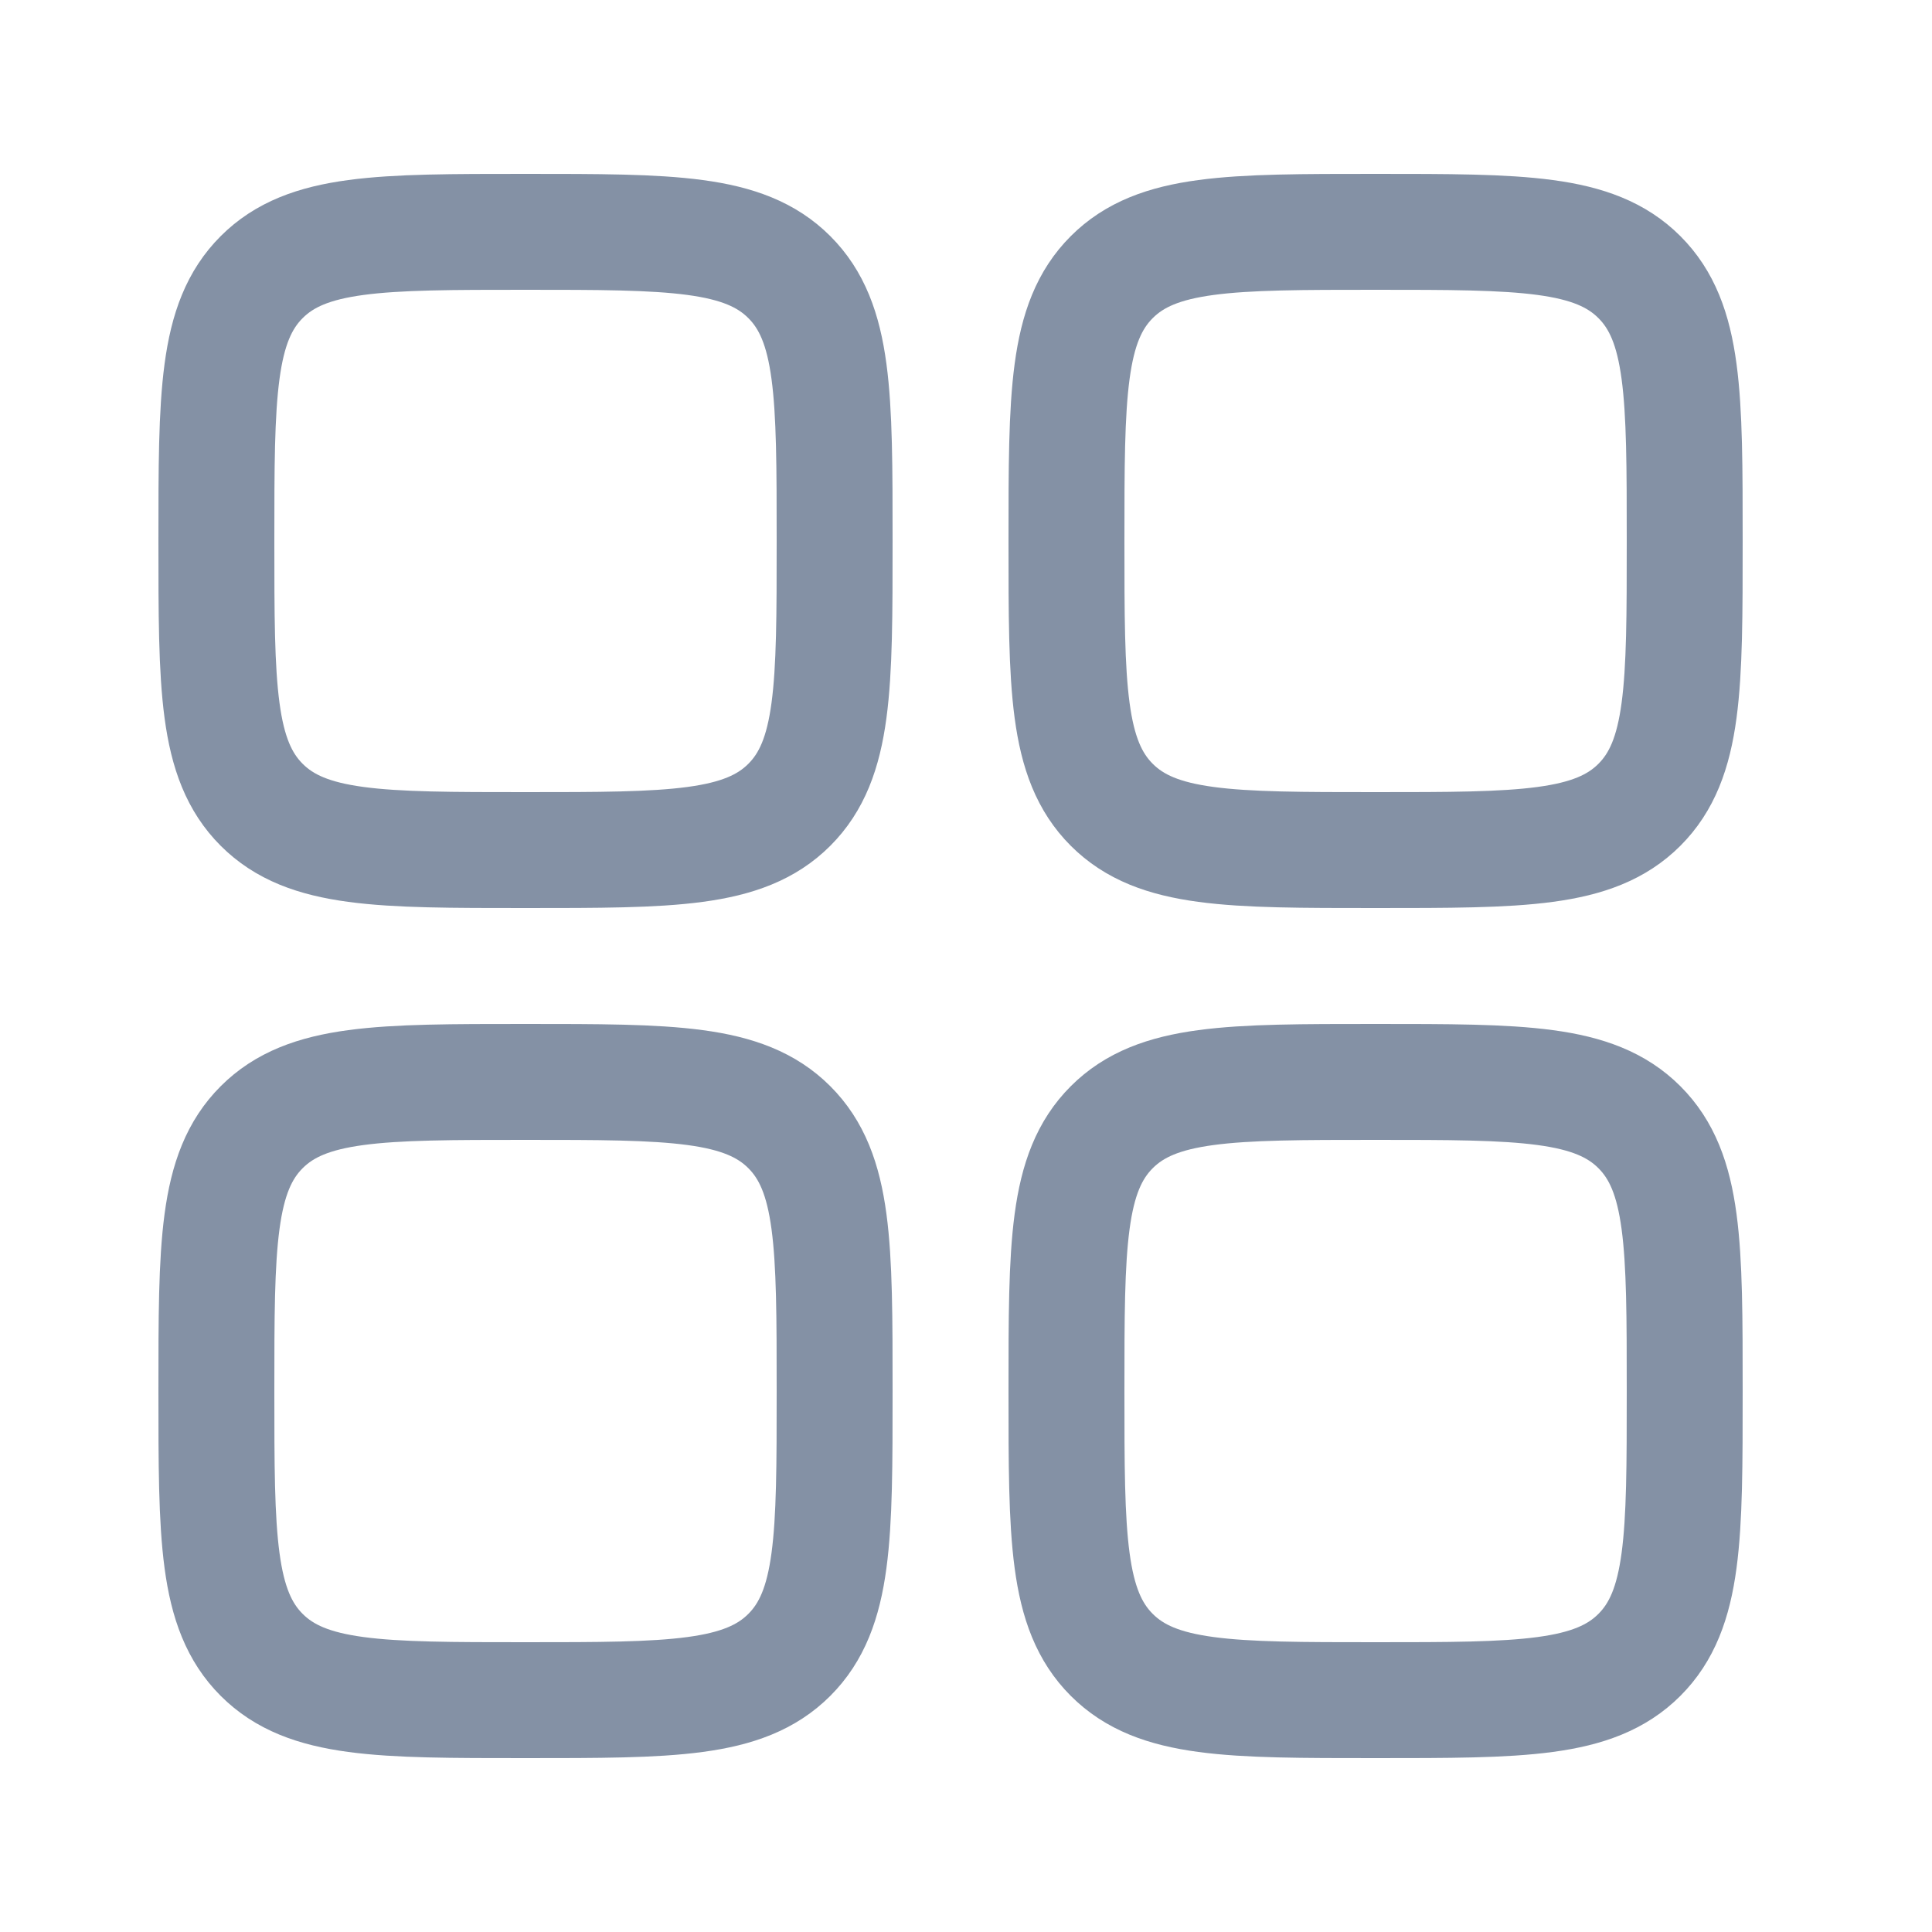
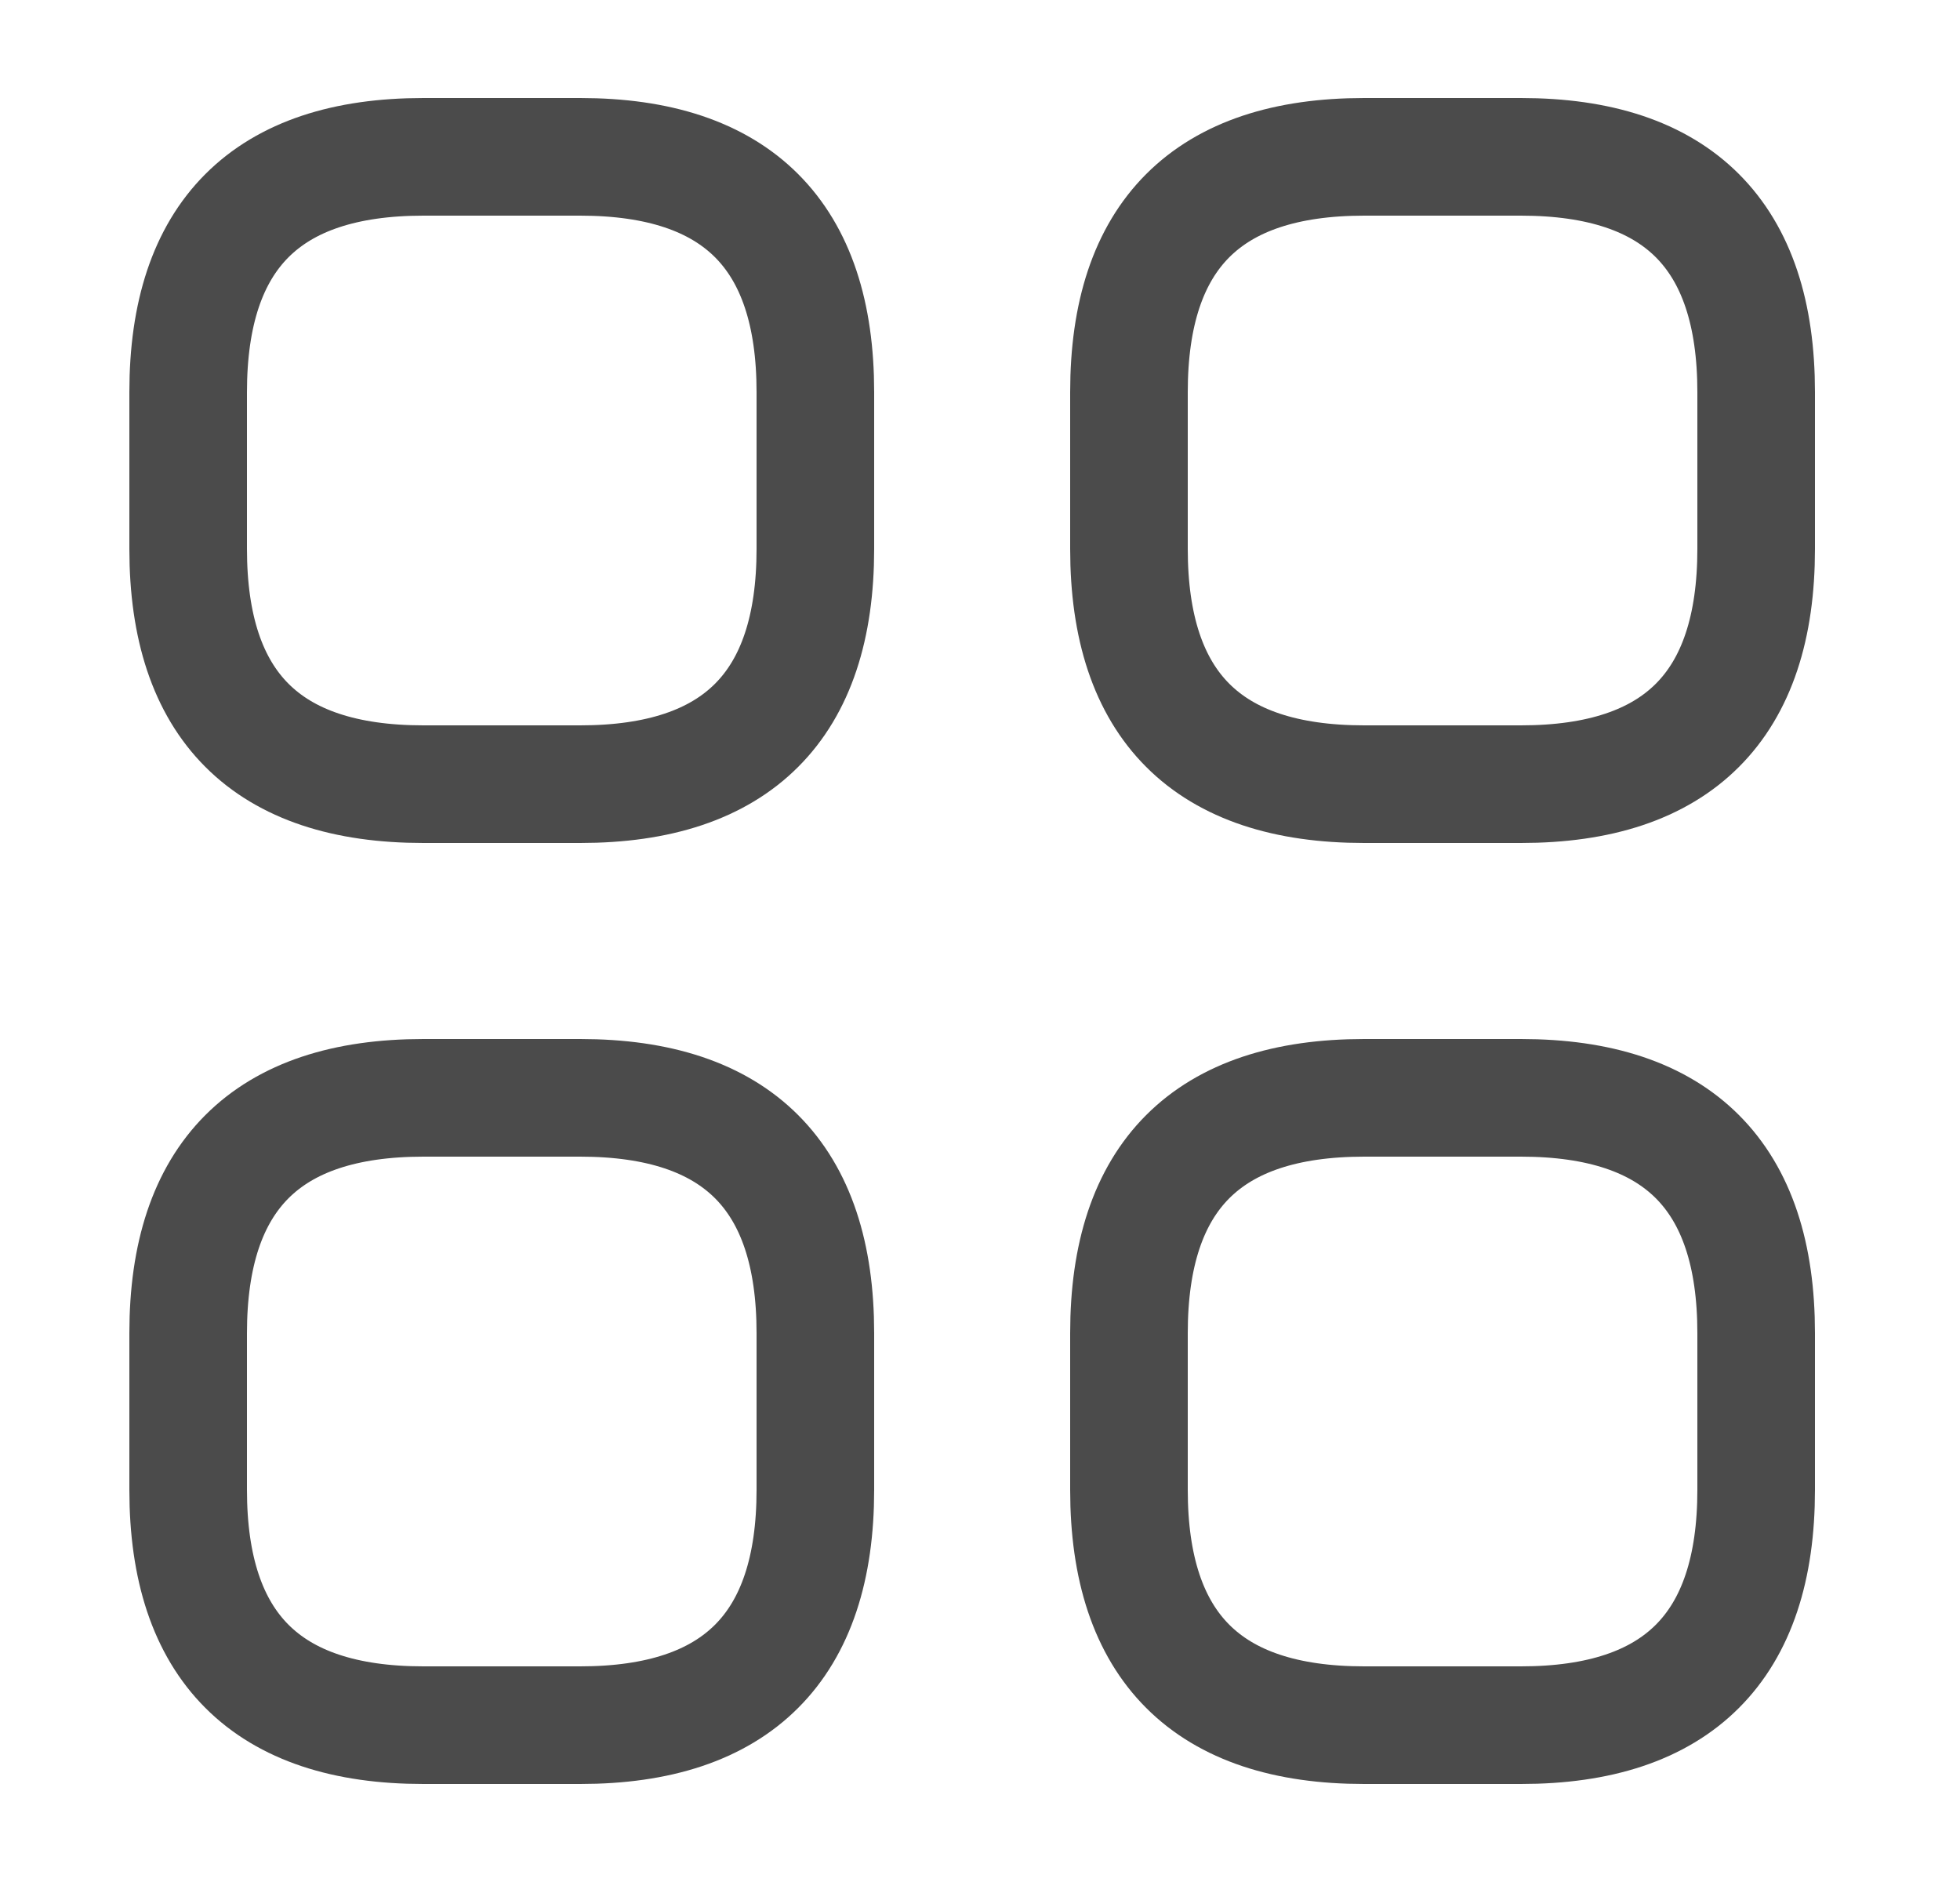
- <svg xmlns="http://www.w3.org/2000/svg" width="25" height="25" viewBox="0 0 25 25" fill="none">
-   <path d="M2.8 7C2.8 5.114 2.8 4.172 3.386 3.586C3.972 3 4.914 3 6.8 3C8.686 3 9.628 3 10.214 3.586C10.8 4.172 10.8 5.114 10.8 7C10.8 8.886 10.8 9.828 10.214 10.414C9.628 11 8.686 11 6.8 11C4.914 11 3.972 11 3.386 10.414C2.8 9.828 2.8 8.886 2.8 7Z" stroke="#8491A5" stroke-width="1.5" />
-   <path d="M13.8 18C13.8 16.114 13.8 15.172 14.386 14.586C14.972 14 15.914 14 17.8 14C19.686 14 20.628 14 21.214 14.586C21.8 15.172 21.8 16.114 21.8 18C21.8 19.886 21.8 20.828 21.214 21.414C20.628 22 19.686 22 17.8 22C15.914 22 14.972 22 14.386 21.414C13.8 20.828 13.8 19.886 13.8 18Z" stroke="#8491A5" stroke-width="1.5" />
-   <path d="M2.8 18C2.8 16.114 2.8 15.172 3.386 14.586C3.972 14 4.914 14 6.8 14C8.686 14 9.628 14 10.214 14.586C10.8 15.172 10.8 16.114 10.8 18C10.8 19.886 10.8 20.828 10.214 21.414C9.628 22 8.686 22 6.8 22C4.914 22 3.972 22 3.386 21.414C2.8 20.828 2.8 19.886 2.8 18Z" stroke="#8491A5" stroke-width="1.5" />
-   <path d="M13.8 7C13.8 5.114 13.8 4.172 14.386 3.586C14.972 3 15.914 3 17.8 3C19.686 3 20.628 3 21.214 3.586C21.8 4.172 21.8 5.114 21.8 7C21.8 8.886 21.8 9.828 21.214 10.414C20.628 11 19.686 11 17.8 11C15.914 11 14.972 11 14.386 10.414C13.8 9.828 13.8 8.886 13.8 7Z" stroke="#8491A5" stroke-width="1.5" />
+ <svg xmlns="http://www.w3.org/2000/svg" width="25" height="24" viewBox="0 0 25 24" fill="none">
+   <path d="M5.4 10H7.4C9.4 10 10.4 9 10.4 7V5C10.4 3 9.4 2 7.4 2H5.4C3.4 2 2.4 3 2.4 5V7C2.4 9 3.4 10 5.4 10Z" stroke="#4B4B4B" stroke-width="1.5" stroke-miterlimit="10" stroke-linecap="round" stroke-linejoin="round" />
+   <path d="M17.4 10H19.4C21.4 10 22.4 9 22.4 7V5C22.4 3 21.4 2 19.4 2H17.4C15.4 2 14.4 3 14.4 5V7C14.4 9 15.4 10 17.4 10Z" stroke="#4B4B4B" stroke-width="1.5" stroke-miterlimit="10" stroke-linecap="round" stroke-linejoin="round" />
+   <path d="M17.4 22H19.4C21.4 22 22.4 21 22.4 19V17C22.4 15 21.4 14 19.4 14H17.4C15.4 14 14.4 15 14.4 17V19C14.4 21 15.4 22 17.4 22Z" stroke="#4B4B4B" stroke-width="1.5" stroke-miterlimit="10" stroke-linecap="round" stroke-linejoin="round" />
+   <path d="M5.4 22H7.4C9.4 22 10.4 21 10.4 19V17C10.4 15 9.4 14 7.4 14H5.4C3.4 14 2.4 15 2.4 17V19C2.4 21 3.4 22 5.4 22Z" stroke="#4B4B4B" stroke-width="1.5" stroke-miterlimit="10" stroke-linecap="round" stroke-linejoin="round" />
</svg>
